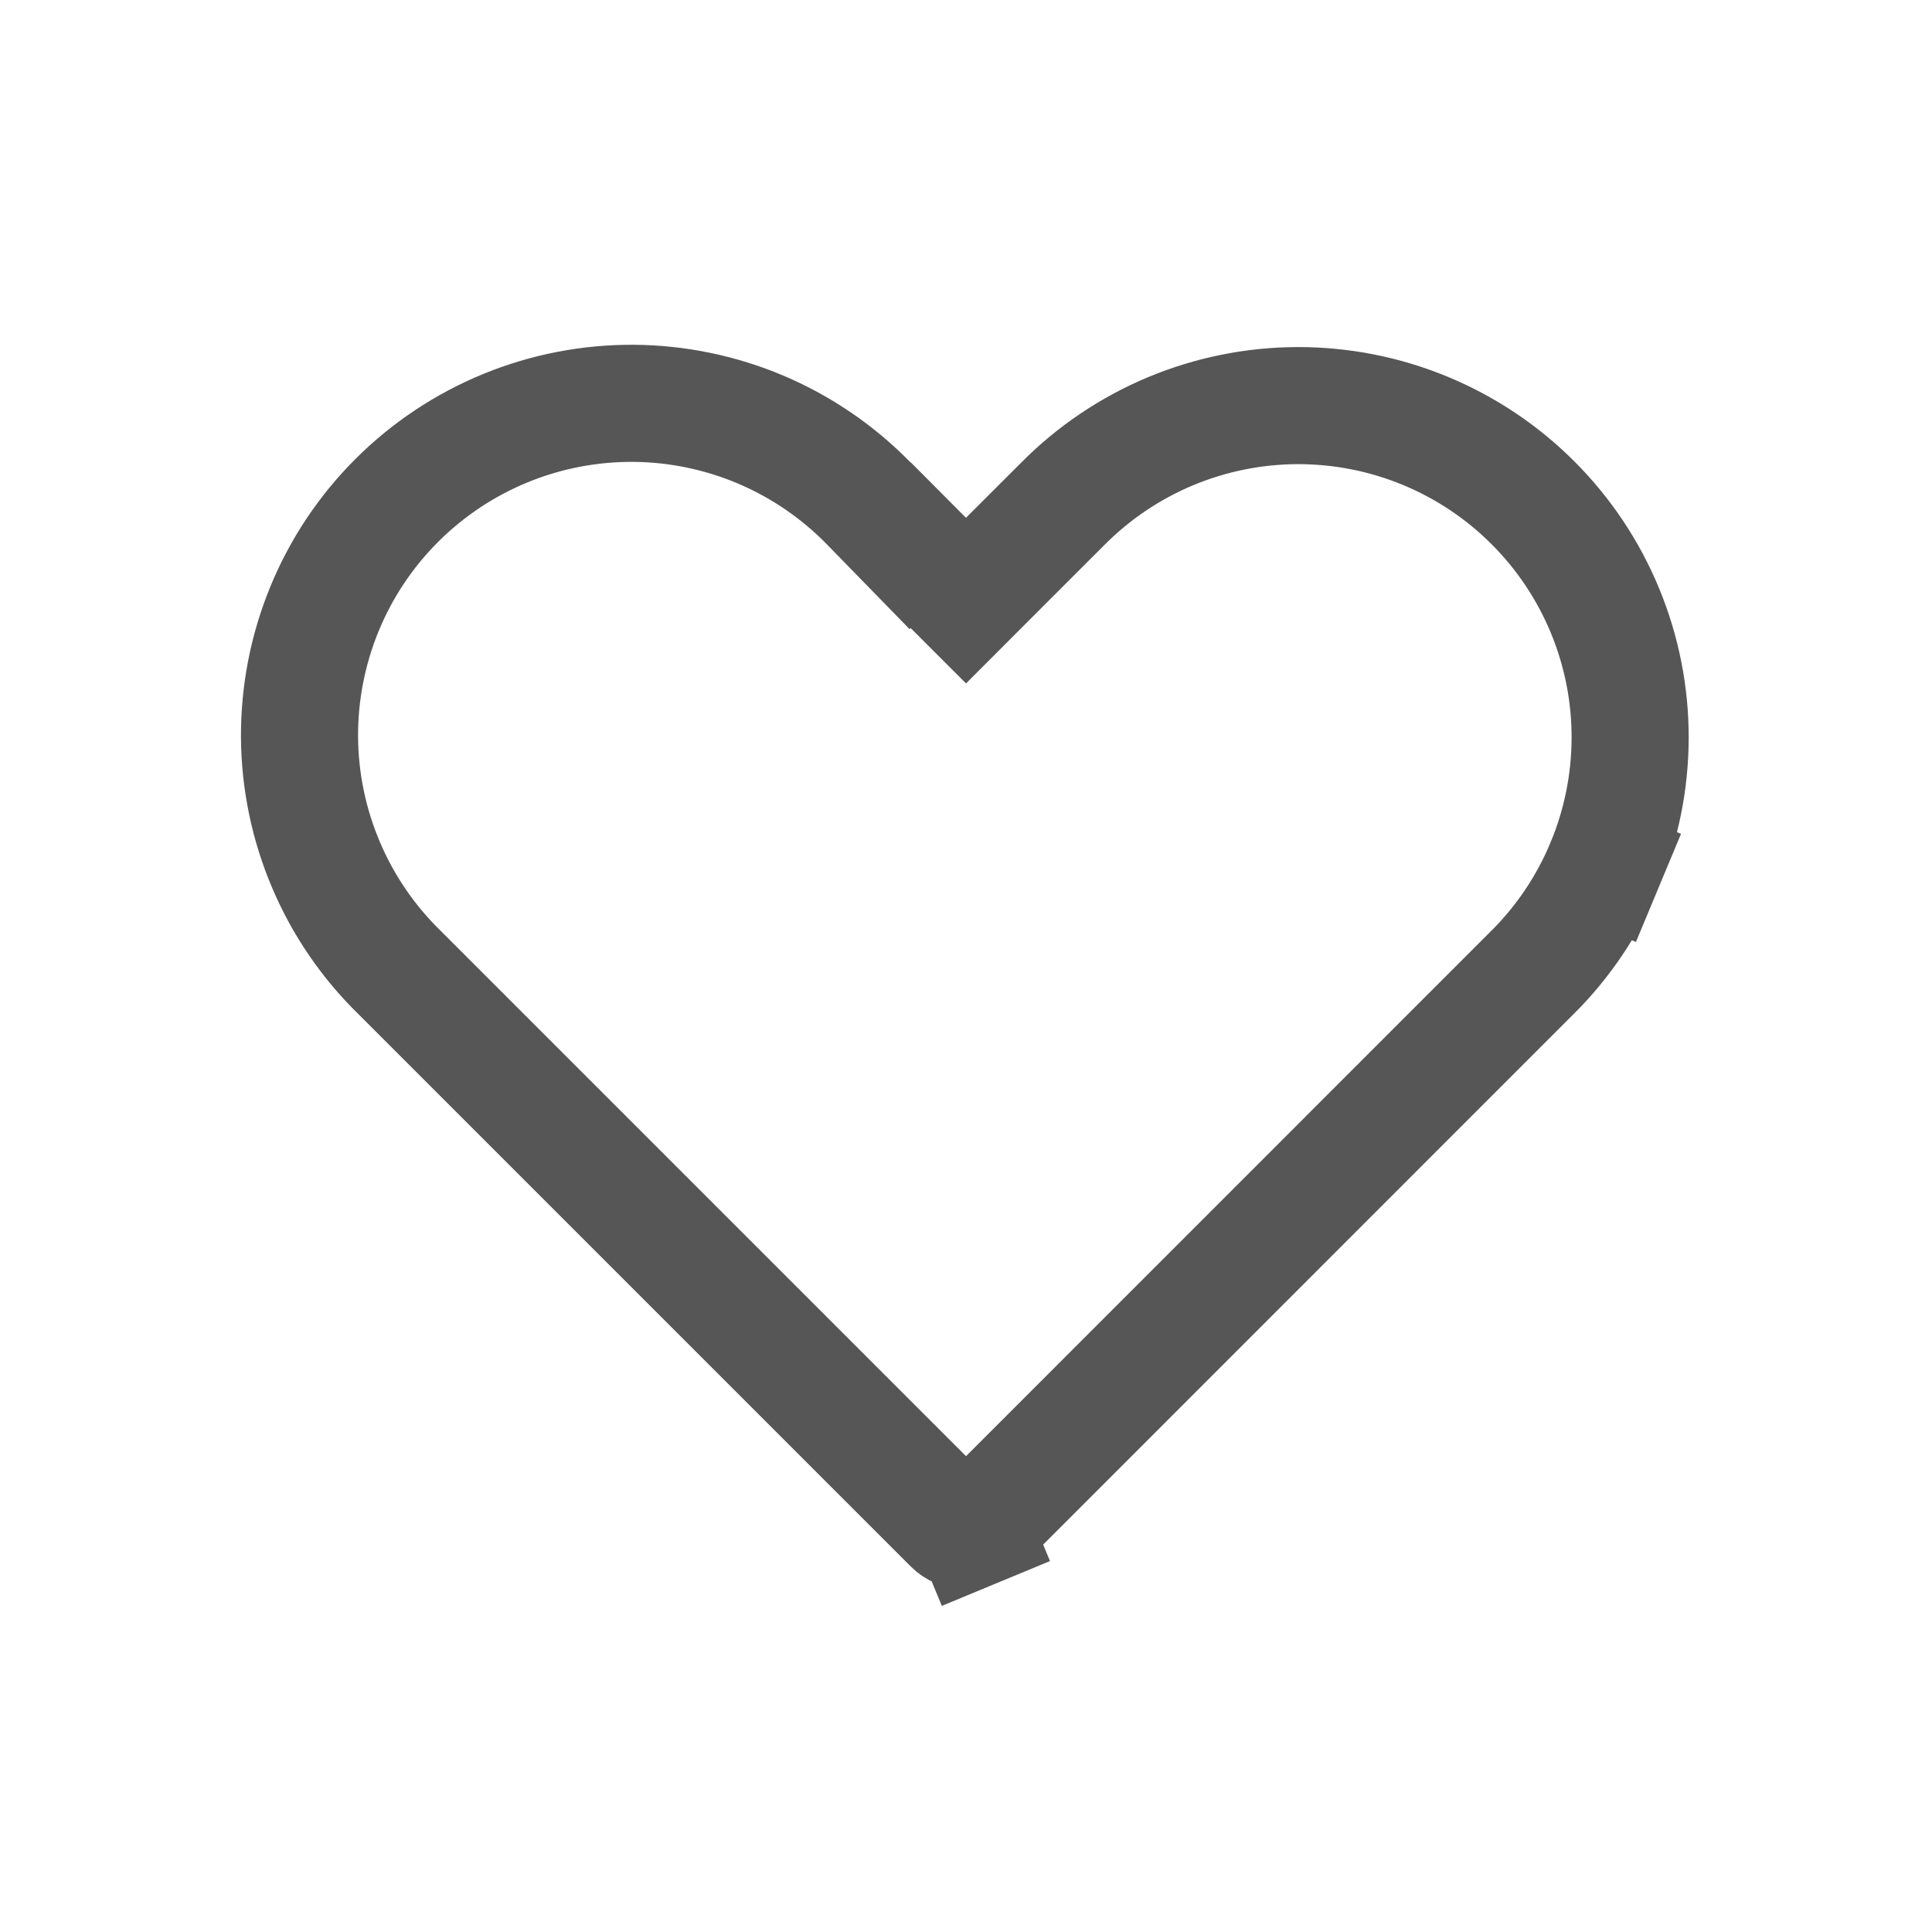
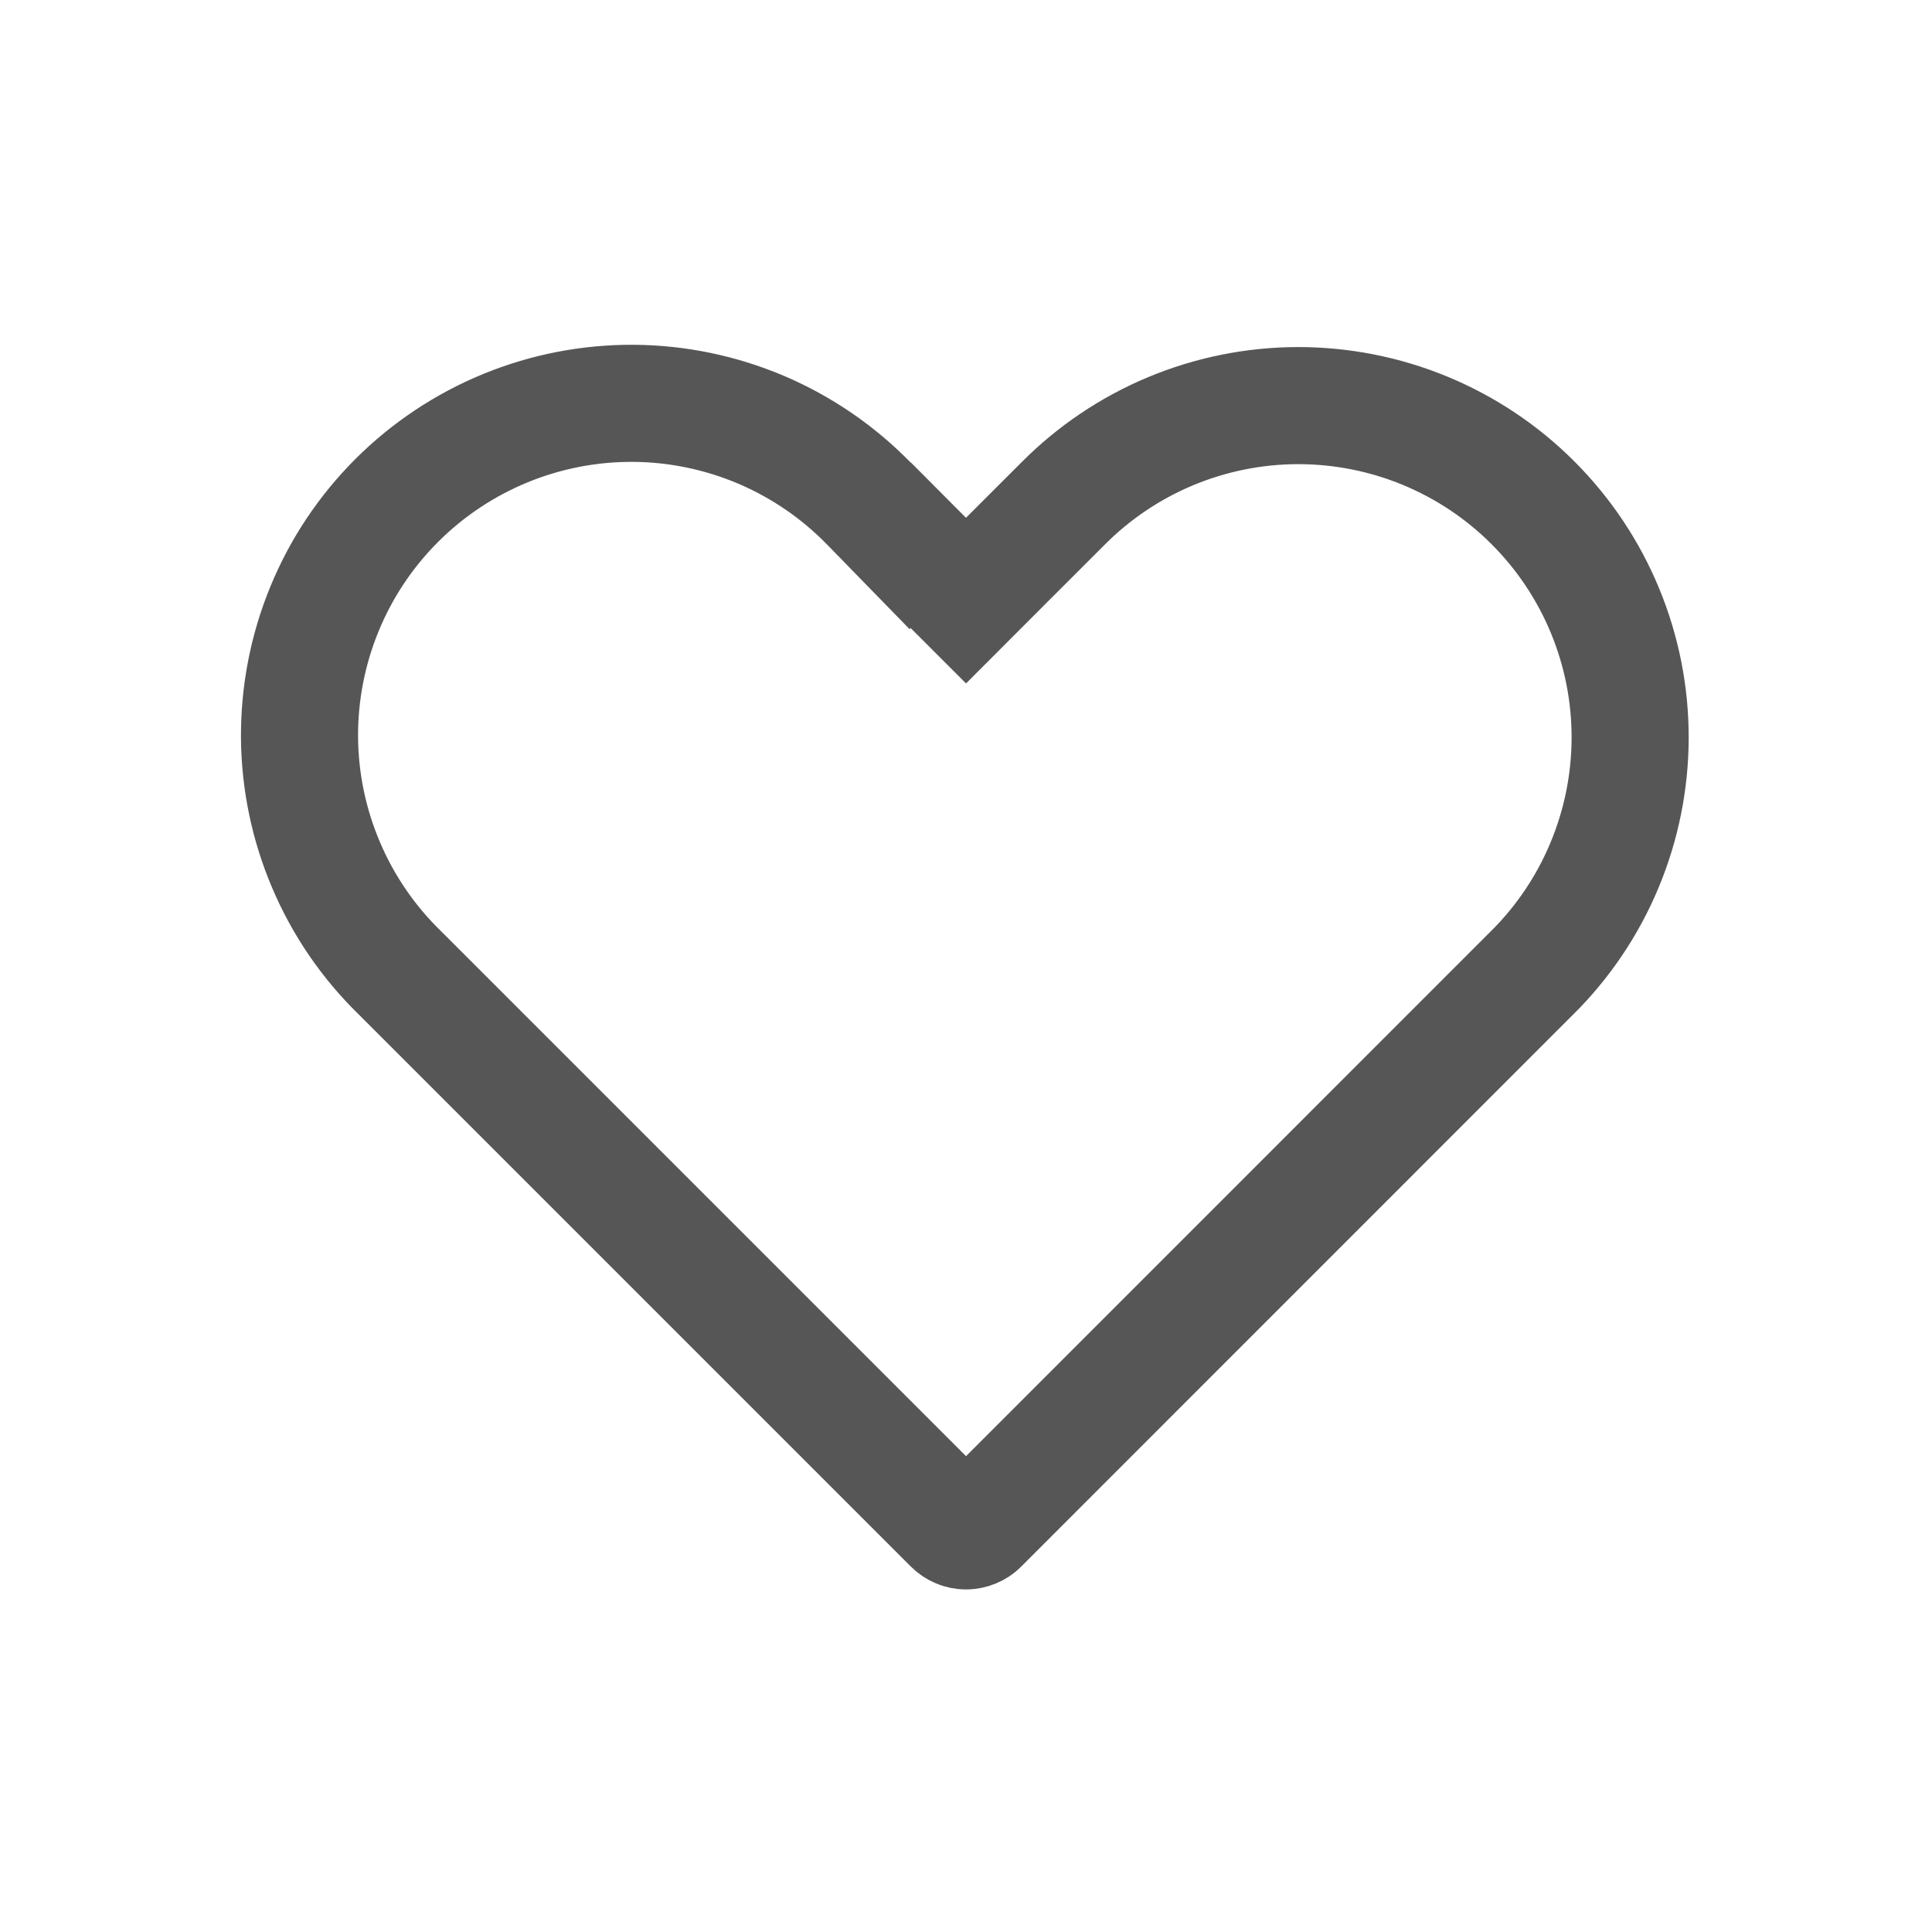
<svg xmlns="http://www.w3.org/2000/svg" width="33" height="33" viewBox="0 0 33 33" fill="none">
-   <path d="M27.405 14.781L28.328 15.166L27.405 14.781C27.118 15.469 26.697 16.094 26.167 16.619L26.163 16.622L16.737 26.05L16.736 26.051C16.706 26.082 16.669 26.106 16.628 26.123L17.011 27.047L16.628 26.123C16.588 26.14 16.544 26.149 16.501 26.149C16.457 26.149 16.413 26.14 16.373 26.123C16.332 26.106 16.296 26.082 16.265 26.051L16.264 26.05L6.836 16.622L6.836 16.622L6.827 16.613C6.29 16.09 5.862 15.465 5.569 14.774C5.275 14.084 5.121 13.342 5.116 12.592C5.112 11.842 5.256 11.098 5.541 10.404C5.825 9.71 6.245 9.08 6.776 8.549C7.306 8.019 7.937 7.599 8.631 7.314C9.325 7.029 10.068 6.885 10.818 6.889C11.569 6.894 12.31 7.048 13.001 7.341C13.691 7.635 14.316 8.063 14.84 8.6L15.547 9.325L15.557 9.315L15.792 9.551L16.5 10.259L17.207 9.551L18.15 8.609L18.15 8.609L18.153 8.606C18.678 8.076 19.303 7.655 19.991 7.367C20.68 7.079 21.419 6.93 22.165 6.928C22.911 6.927 23.65 7.072 24.34 7.357C25.03 7.642 25.657 8.06 26.184 8.588C26.712 9.116 27.13 9.742 27.415 10.432C27.7 11.122 27.846 11.861 27.844 12.607C27.842 13.354 27.693 14.092 27.405 14.781Z" stroke="#565656" stroke-width="2" />
+   <path d="M27.405 14.781C27.118 15.469 26.697 16.094 26.167 16.619L26.163 16.622L16.737 26.05L16.736 26.051C16.706 26.082 16.669 26.106 16.628 26.123C16.588 26.14 16.544 26.149 16.501 26.149C16.457 26.149 16.413 26.14 16.373 26.123C16.332 26.106 16.296 26.082 16.265 26.051L16.264 26.05L6.836 16.622L6.836 16.622L6.827 16.613C6.29 16.09 5.862 15.465 5.569 14.774C5.275 14.084 5.121 13.342 5.116 12.592C5.112 11.842 5.256 11.098 5.541 10.404C5.825 9.71 6.245 9.08 6.776 8.549C7.306 8.019 7.937 7.599 8.631 7.314C9.325 7.029 10.068 6.885 10.818 6.889C11.569 6.894 12.31 7.048 13.001 7.341C13.691 7.635 14.316 8.063 14.84 8.6L15.547 9.325L15.557 9.315L15.792 9.551L16.5 10.259L17.207 9.551L18.15 8.609L18.153 8.606C18.678 8.076 19.303 7.655 19.991 7.367C20.68 7.079 21.419 6.93 22.165 6.928C22.911 6.927 23.65 7.072 24.34 7.357C25.03 7.642 25.657 8.06 26.184 8.588C26.712 9.116 27.13 9.742 27.415 10.432C27.7 11.122 27.846 11.861 27.844 12.607C27.842 13.354 27.693 14.092 27.405 14.781Z" stroke="#565656" stroke-width="2" />
</svg>
